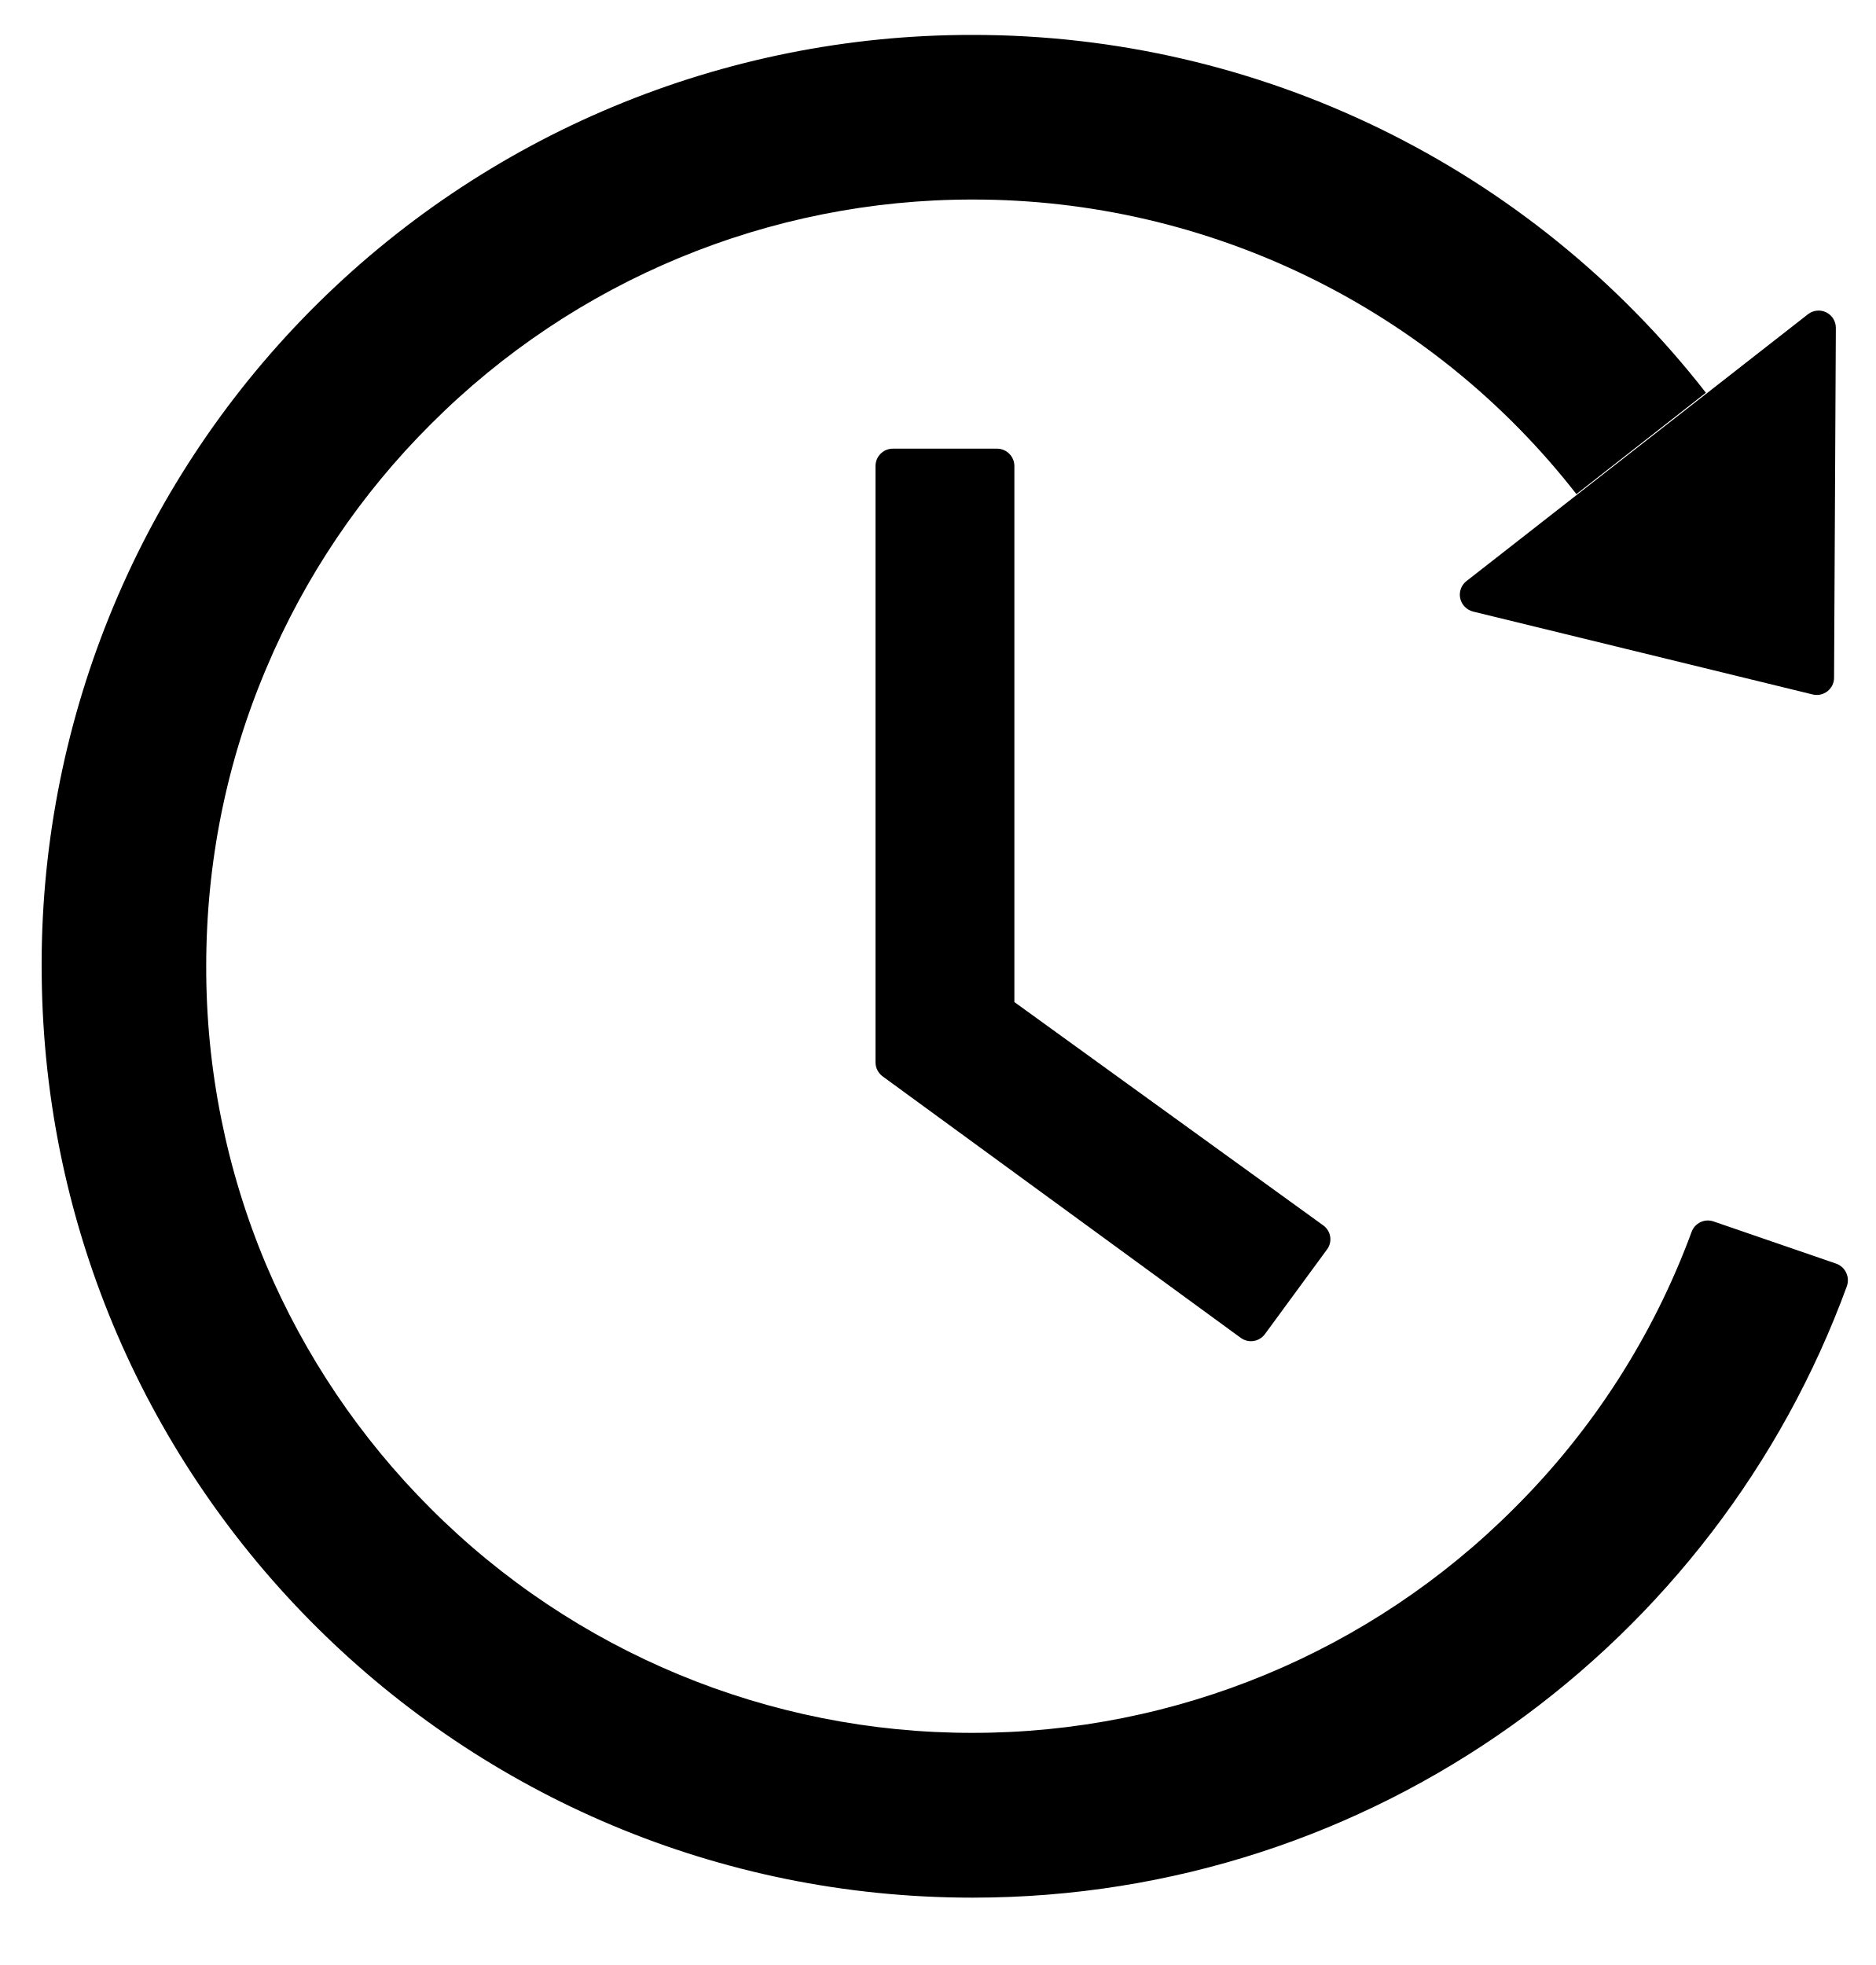
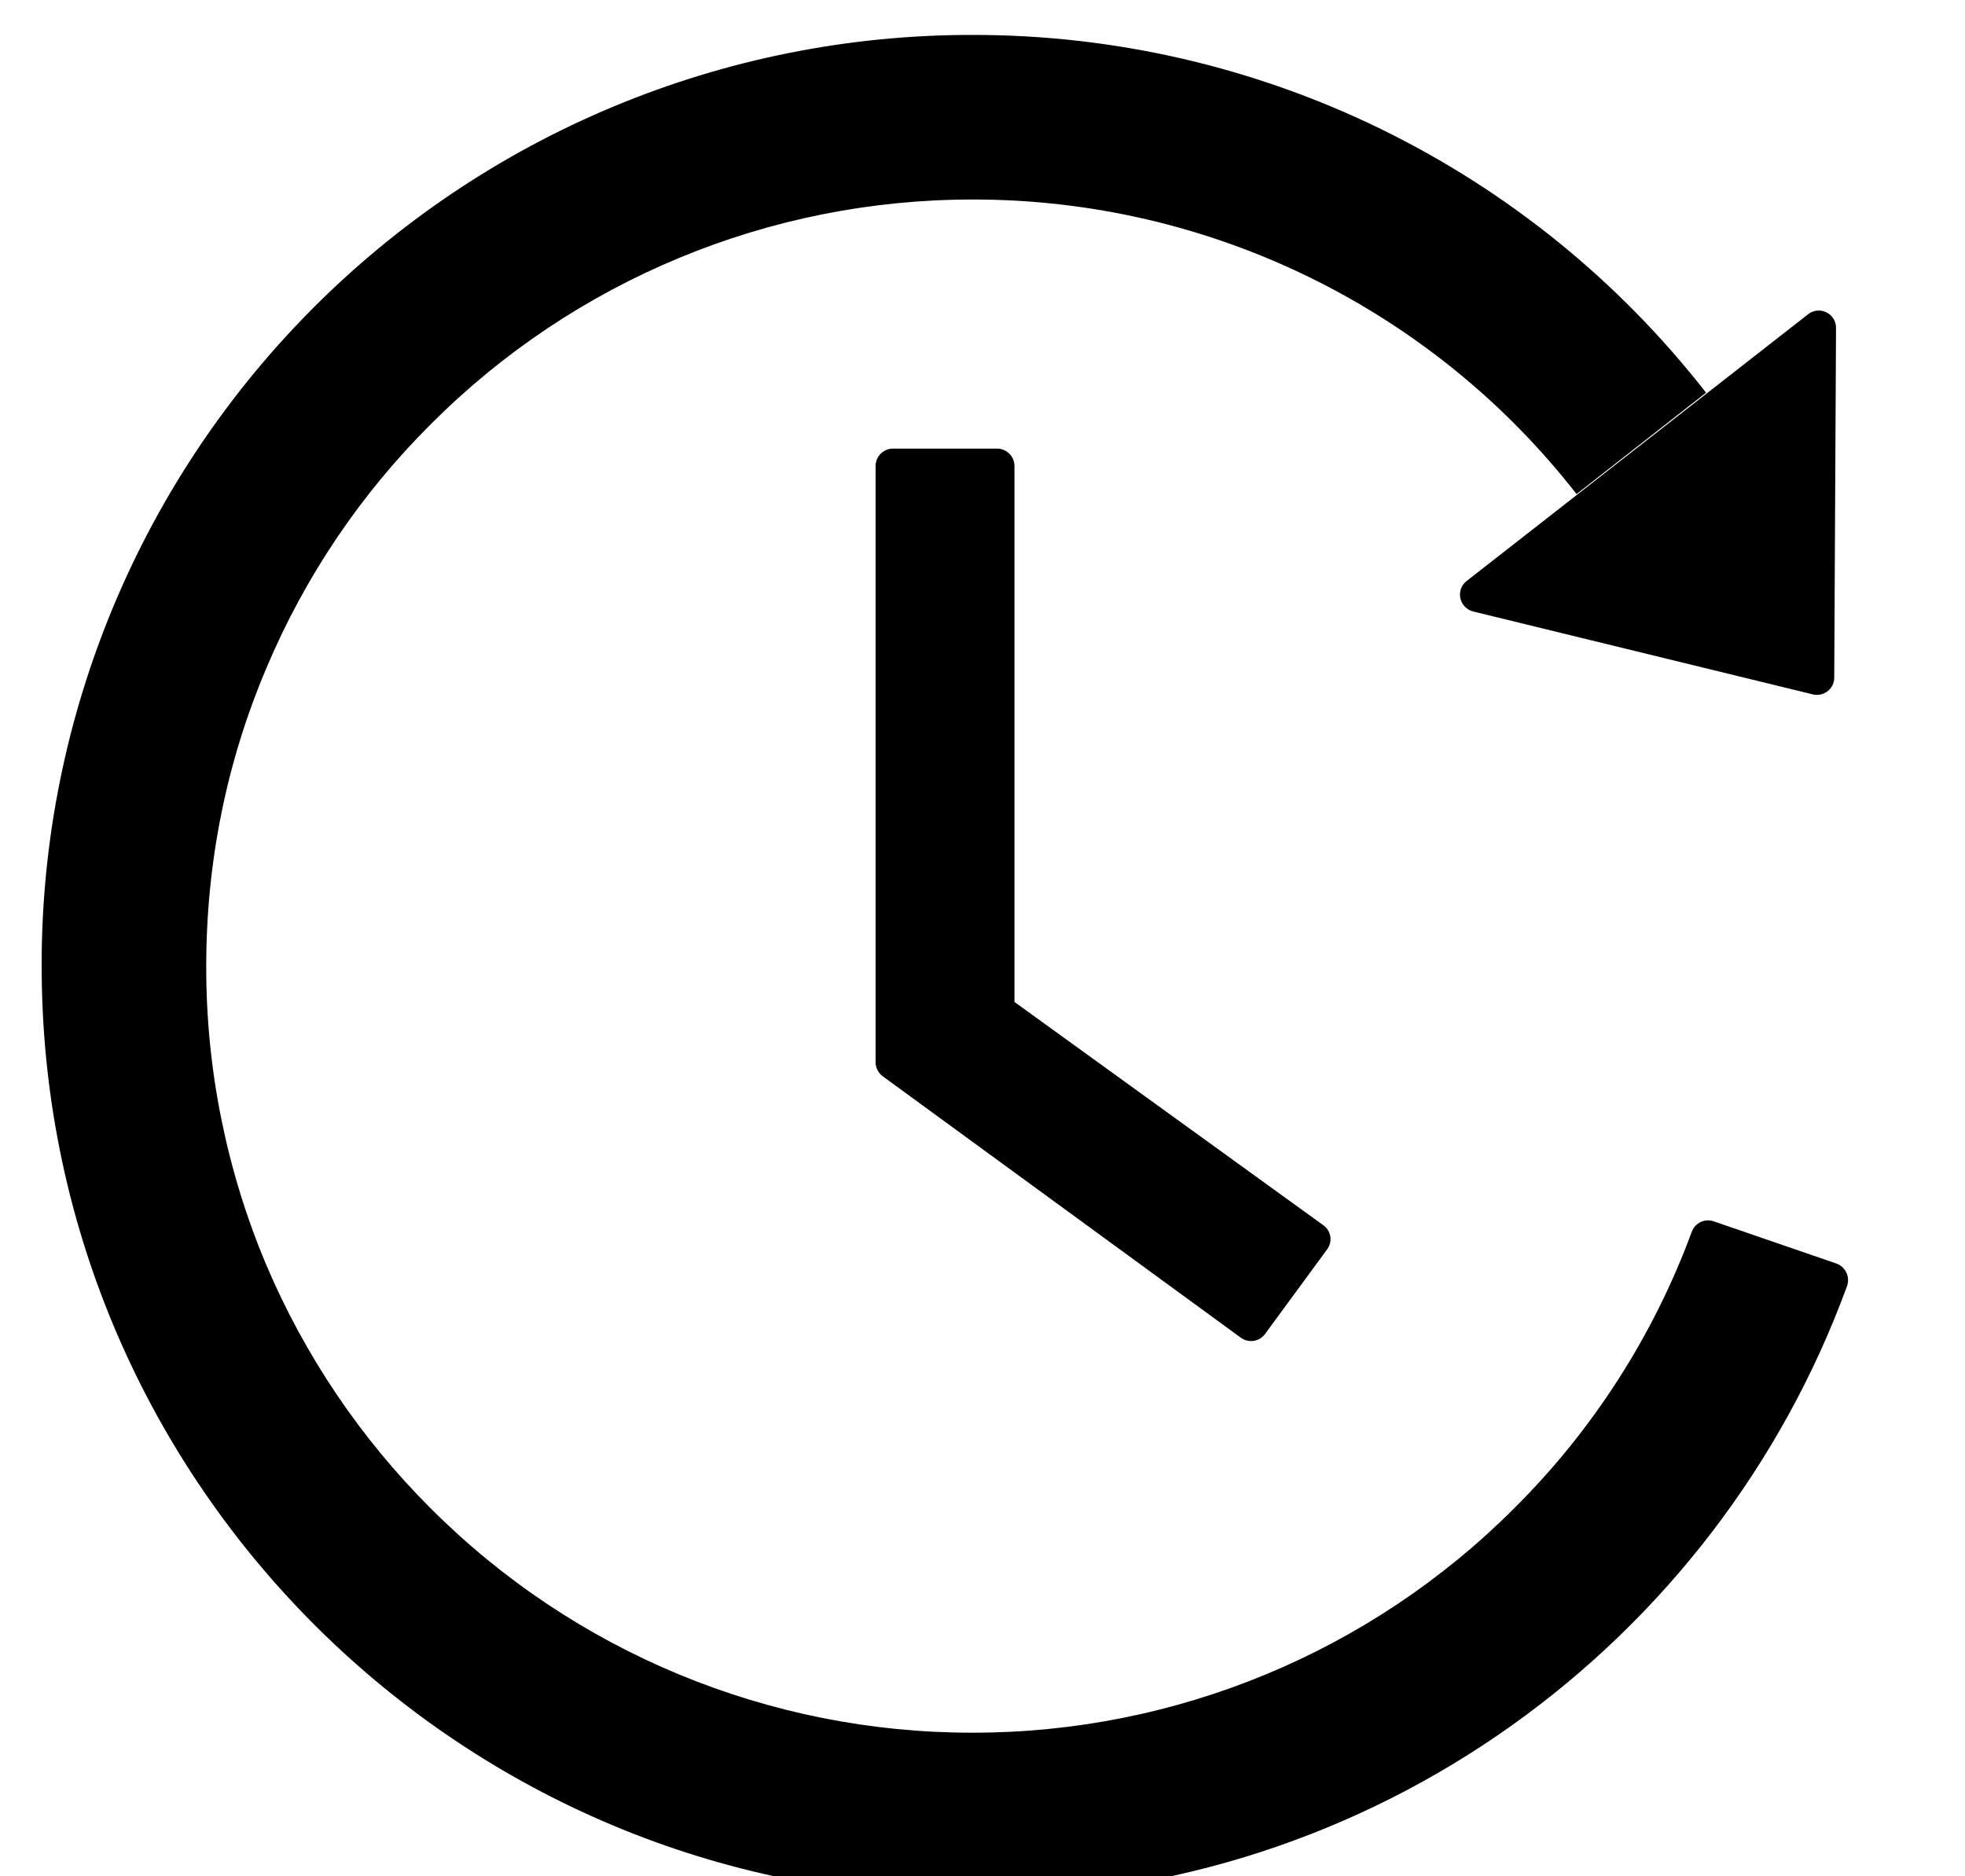
- <svg xmlns="http://www.w3.org/2000/svg" width="21" height="22" viewBox="0 0 21 22" fill="#000">
+ <svg xmlns="http://www.w3.org/2000/svg" viewBox="0 0 22 21">
  <path d="M11.164 5.023H9.997a.195.195 0 00-.194.194v6.676c0 .063.03.121.08.158l4.009 2.927a.194.194 0 00.271-.041l.694-.946a.191.191 0 00-.041-.272l-3.458-2.5V5.217a.195.195 0 00-.194-.194zm5.33 1.824l3.802.928c.122.03.24-.063.24-.186l.02-3.917a.193.193 0 00-.313-.153l-3.822 2.986a.193.193 0 00-.02.288.194.194 0 00.093.054zm4.067 7.301l-1.375-.473a.194.194 0 00-.245.117 8.52 8.52 0 01-1.986 3.094 8.56 8.56 0 01-6.068 2.515 8.56 8.56 0 01-6.068-2.515 8.601 8.601 0 01-1.84-2.728 8.571 8.571 0 01-.67-3.34c0-1.158.226-2.284.675-3.341a8.52 8.52 0 011.84-2.728 8.56 8.56 0 016.066-2.515 8.56 8.56 0 016.761 3.298l1.45-1.135A10.399 10.399 0 0010.885.391 10.409 10.409 0 00.467 10.926c.058 5.71 4.702 10.32 10.422 10.32 4.499 0 8.33-2.851 9.79-6.845a.198.198 0 00-.118-.253z" />
</svg>
